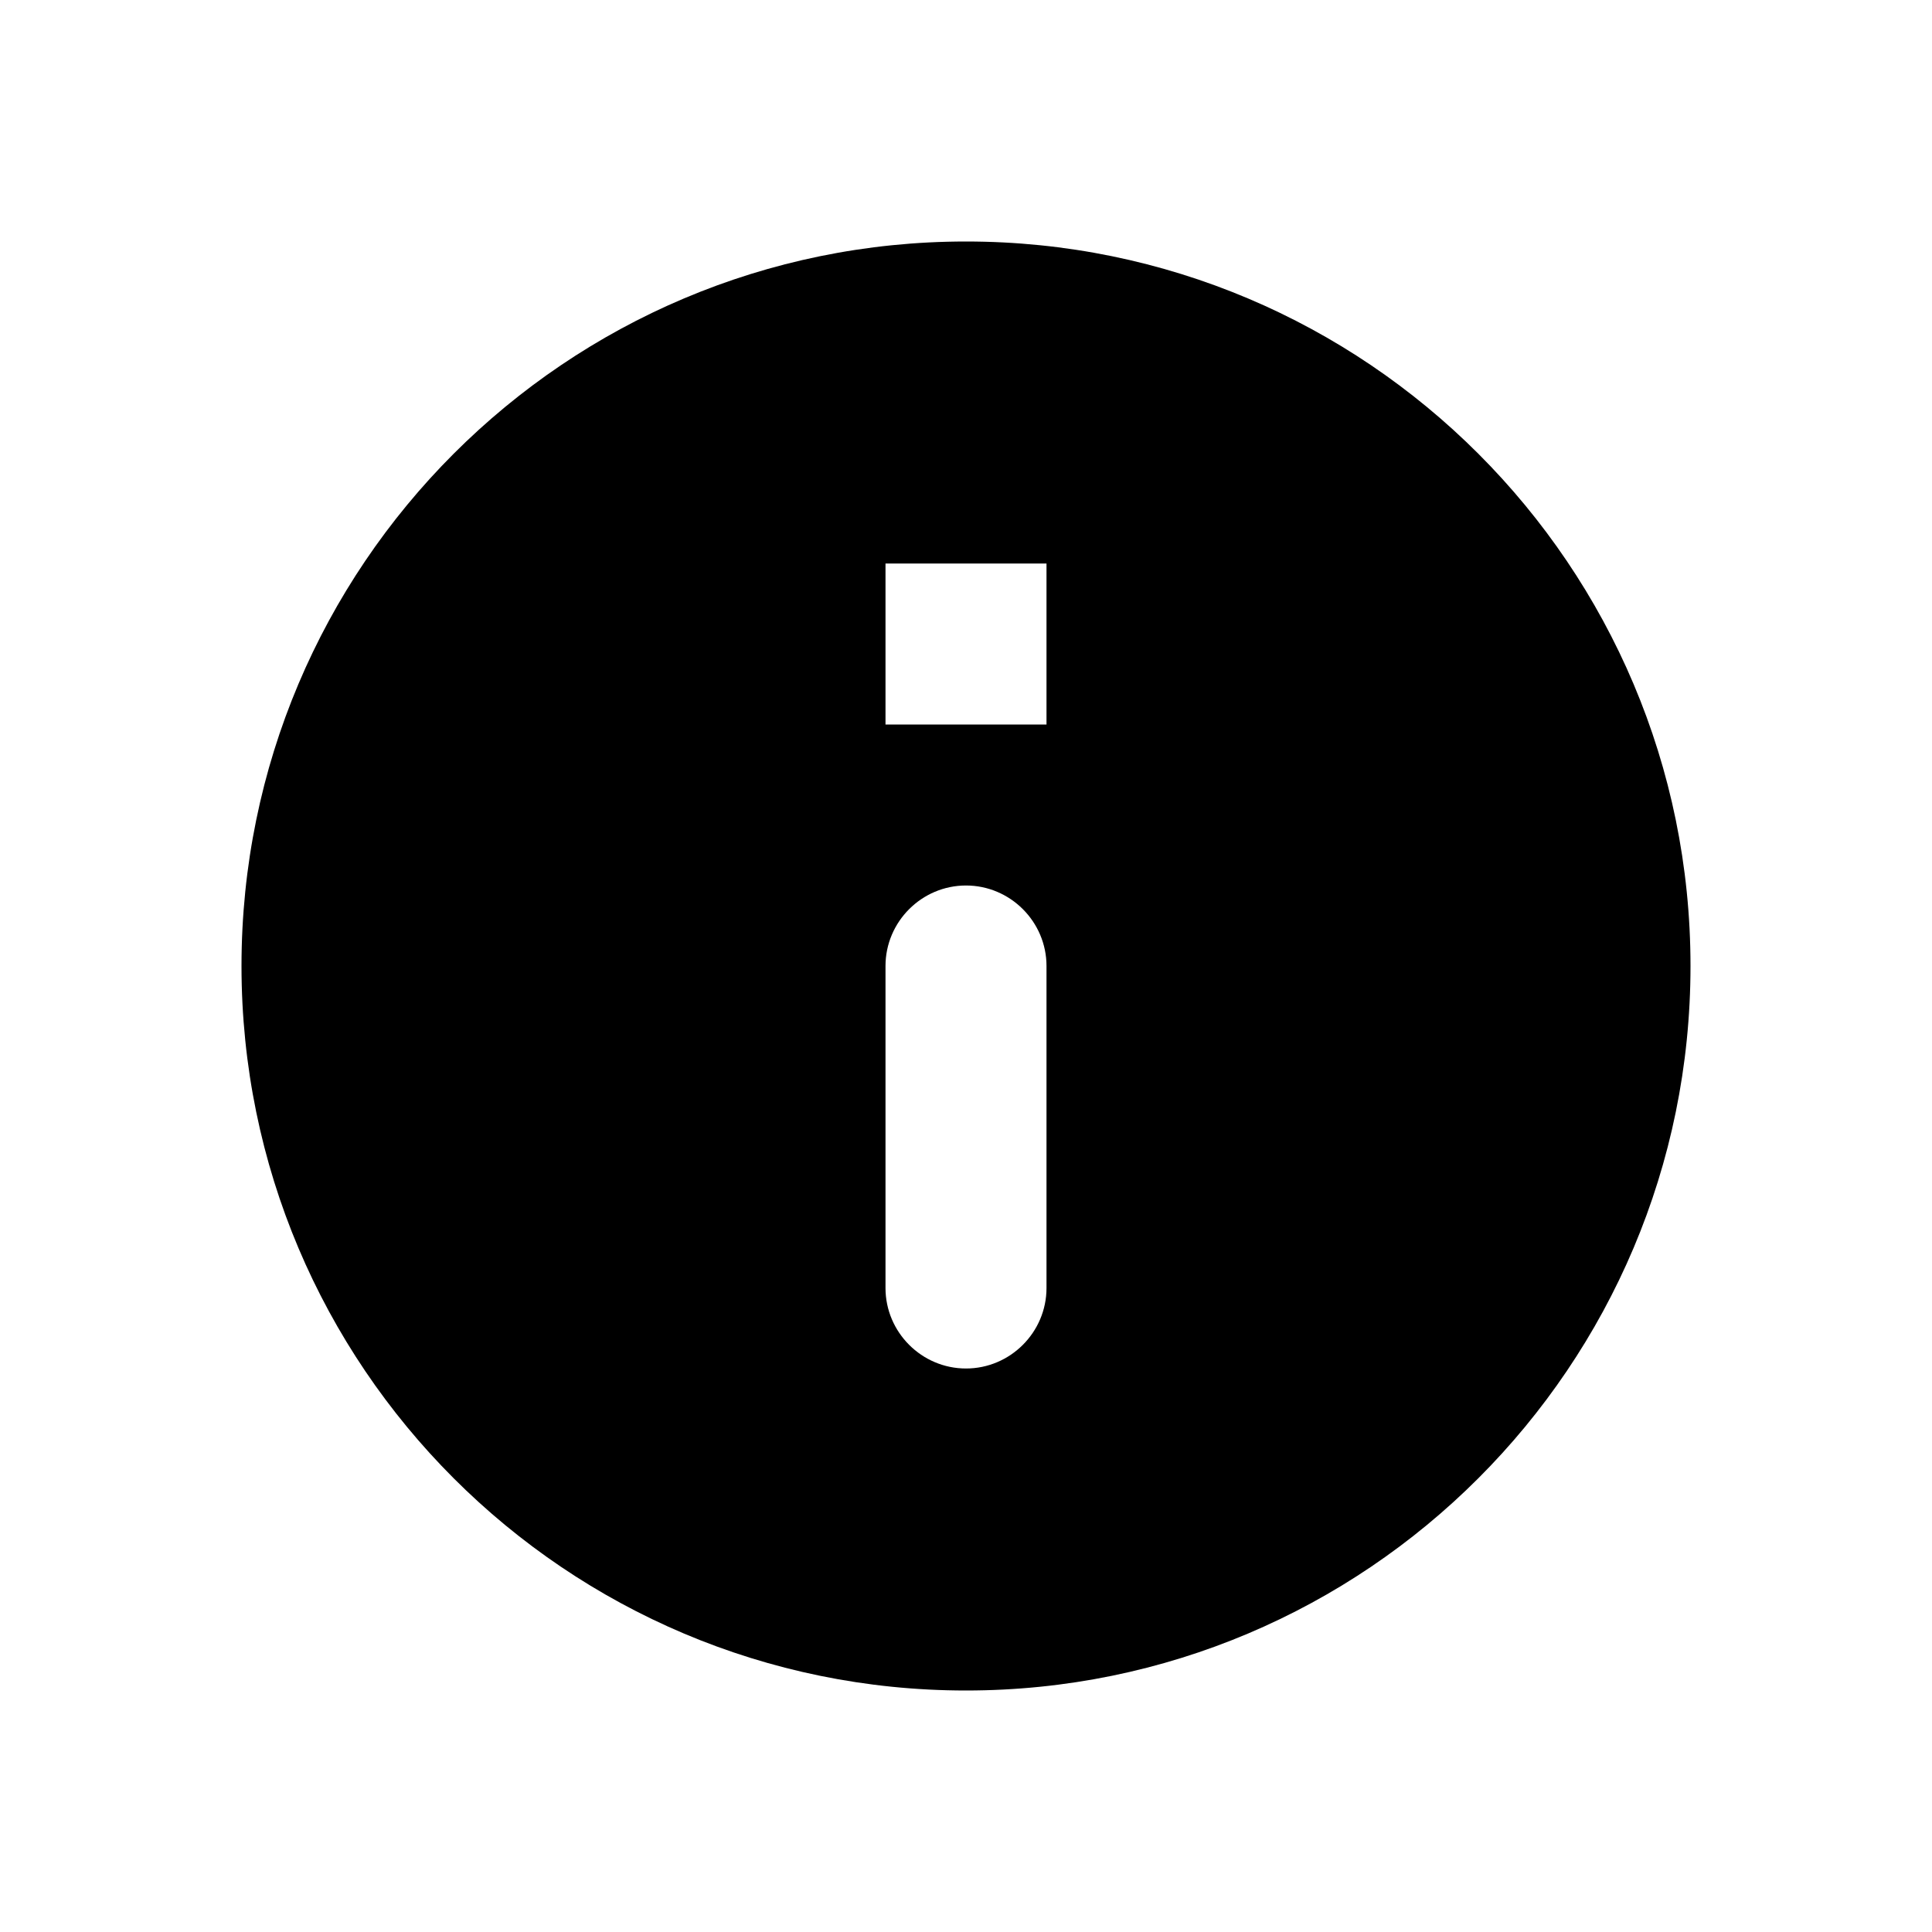
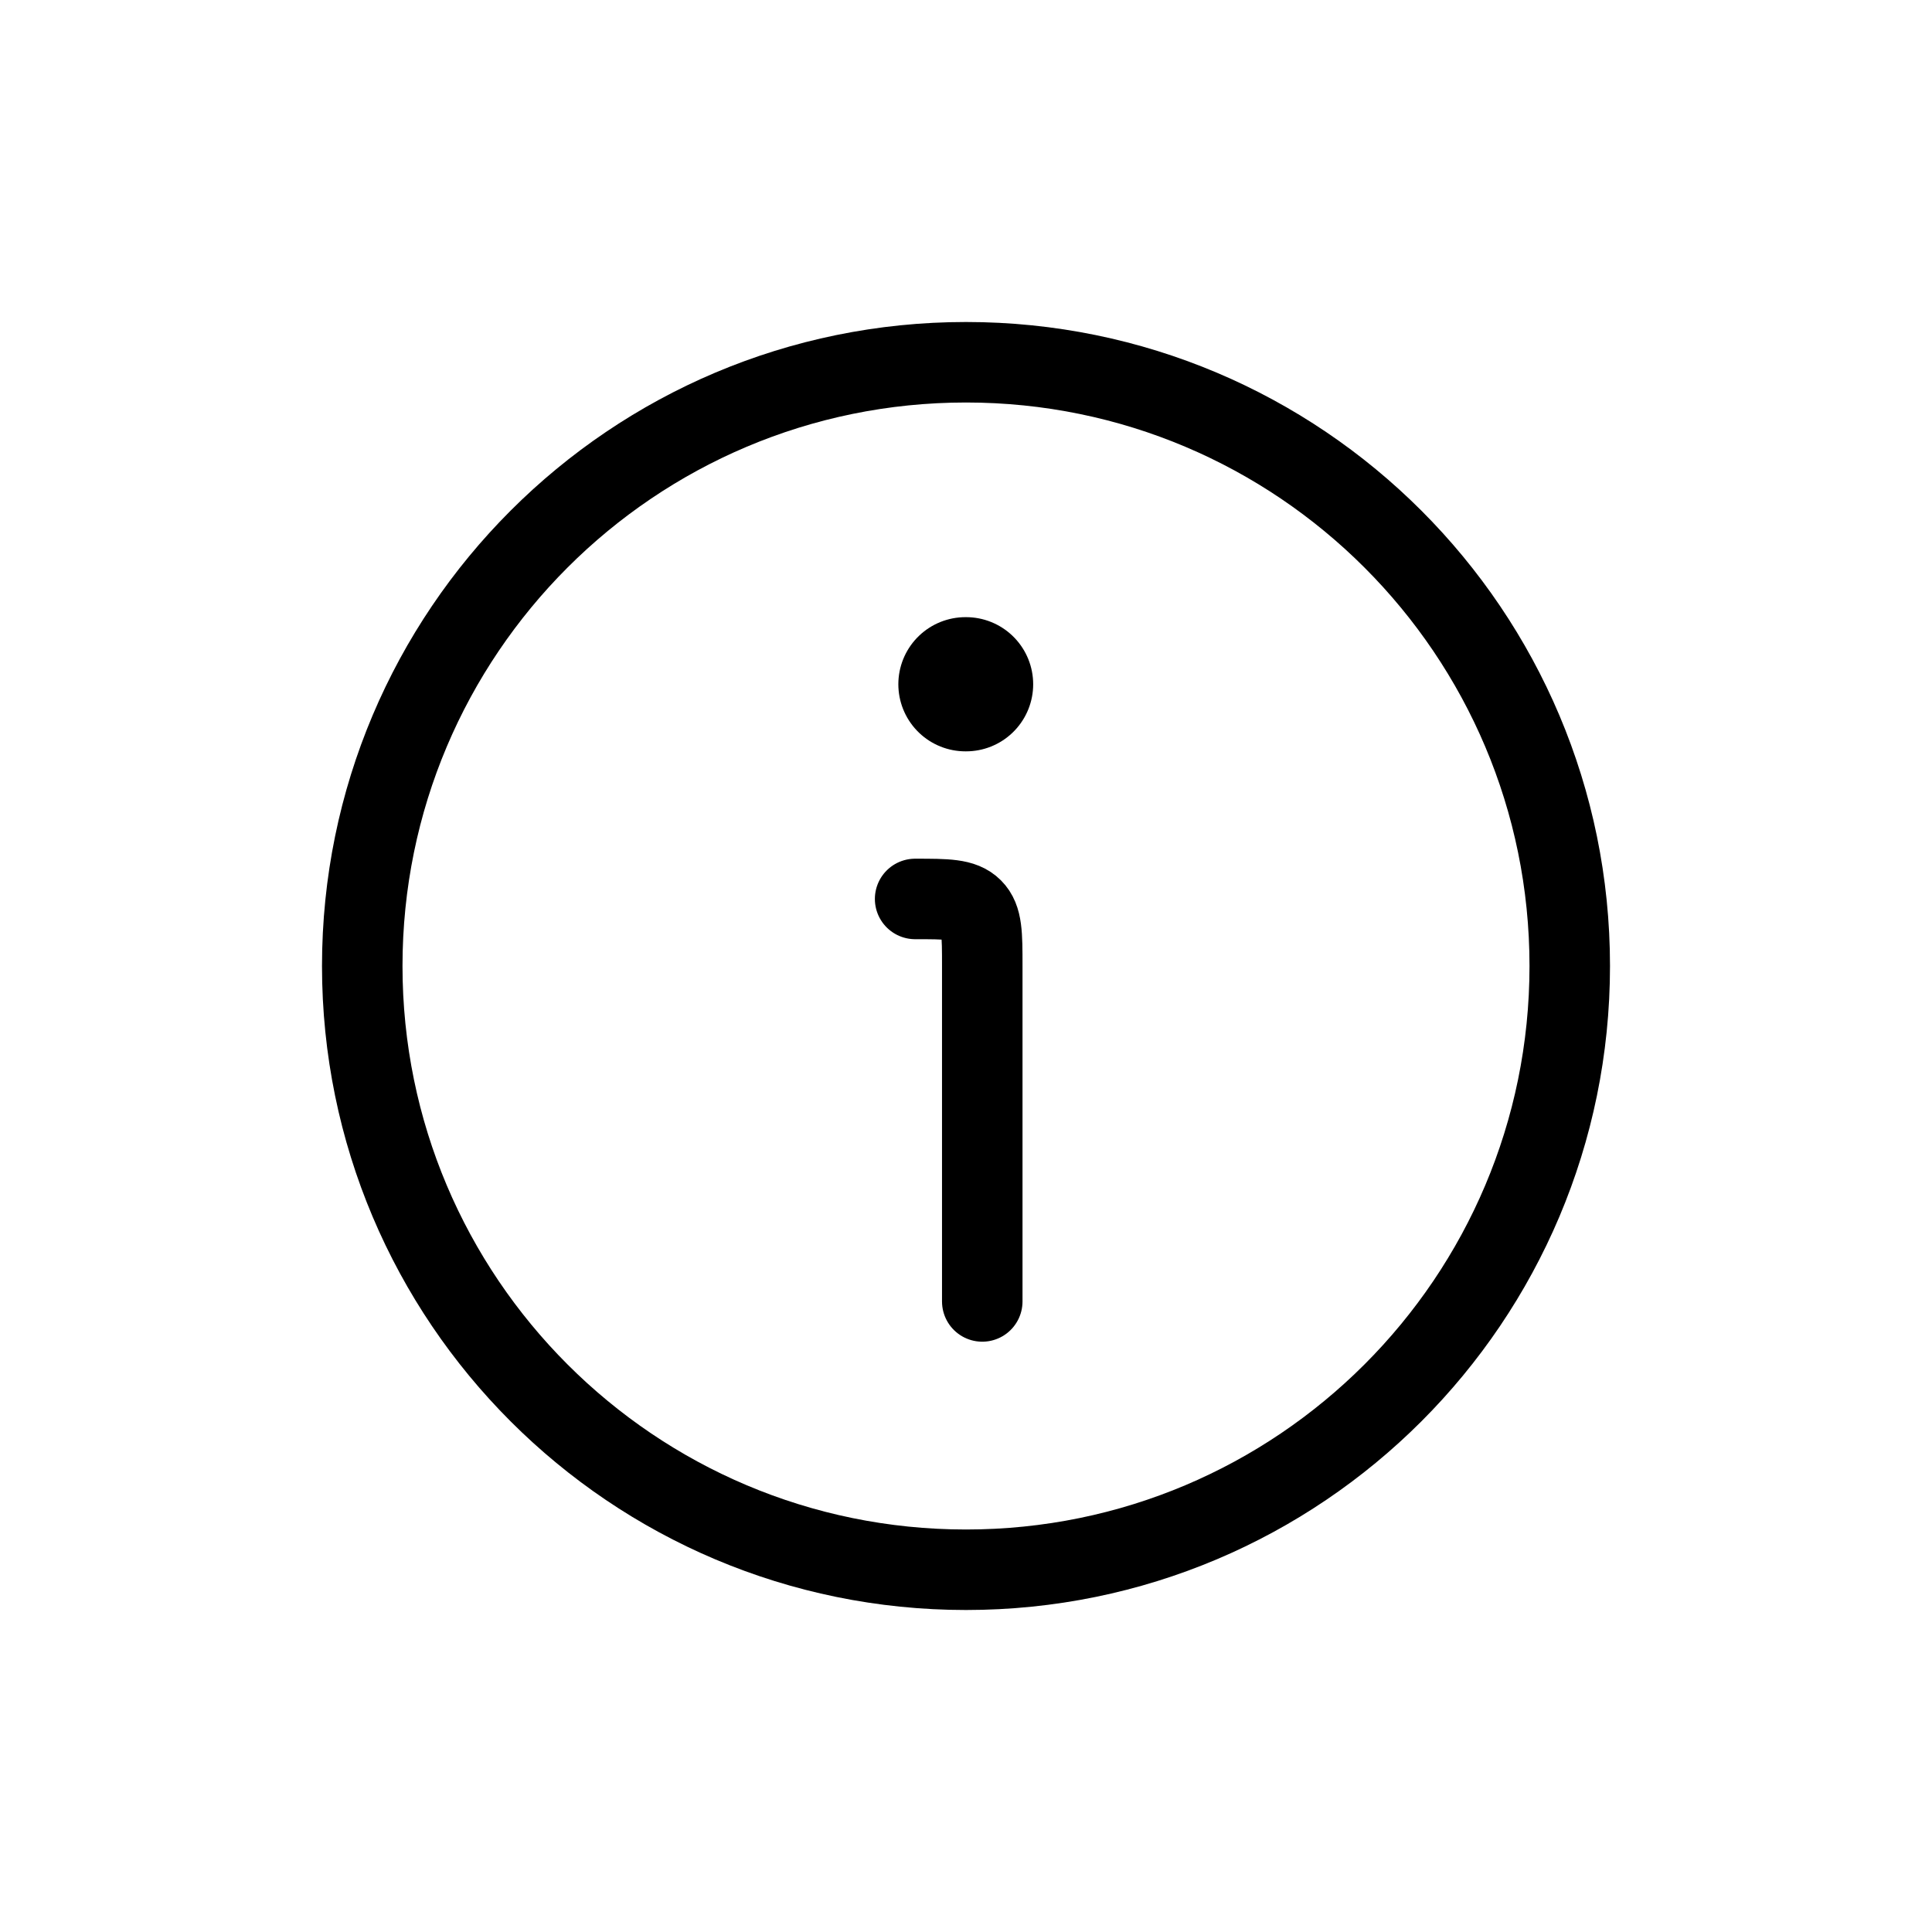
- <svg xmlns="http://www.w3.org/2000/svg" width="24" height="24">
-   <path fill-rule="evenodd" clip-rule="evenodd" d="M12 21a9 9 0 1 0 0-18 9 9 0 0 0 0 18Zm0-4c-.55 0-1-.45-1-1v-4c0-.55.45-1 1-1s1 .45 1 1v4c0 .55-.45 1-1 1Zm-1-8h2V7h-2v2Z" />
+ <svg xmlns="http://www.w3.org/2000/svg" width="24" height="24" viewBox="0 0 24 24" stroke="currentColor" stroke-linecap="round" stroke-linejoin="round" fill="none">
+   <path stroke-width="1.667" d="M11.993 8.5h.008" class="icon-gray-primary" />
+   <path d="M12.202 16.167V12c0-.393 0-.59-.122-.711-.122-.122-.319-.122-.712-.122M19.5 12a7.5 7.5 0 1 1-15 0 7.5 7.5 0 0 1 15 0Z" class="icon-gray-primary" />
</svg>
